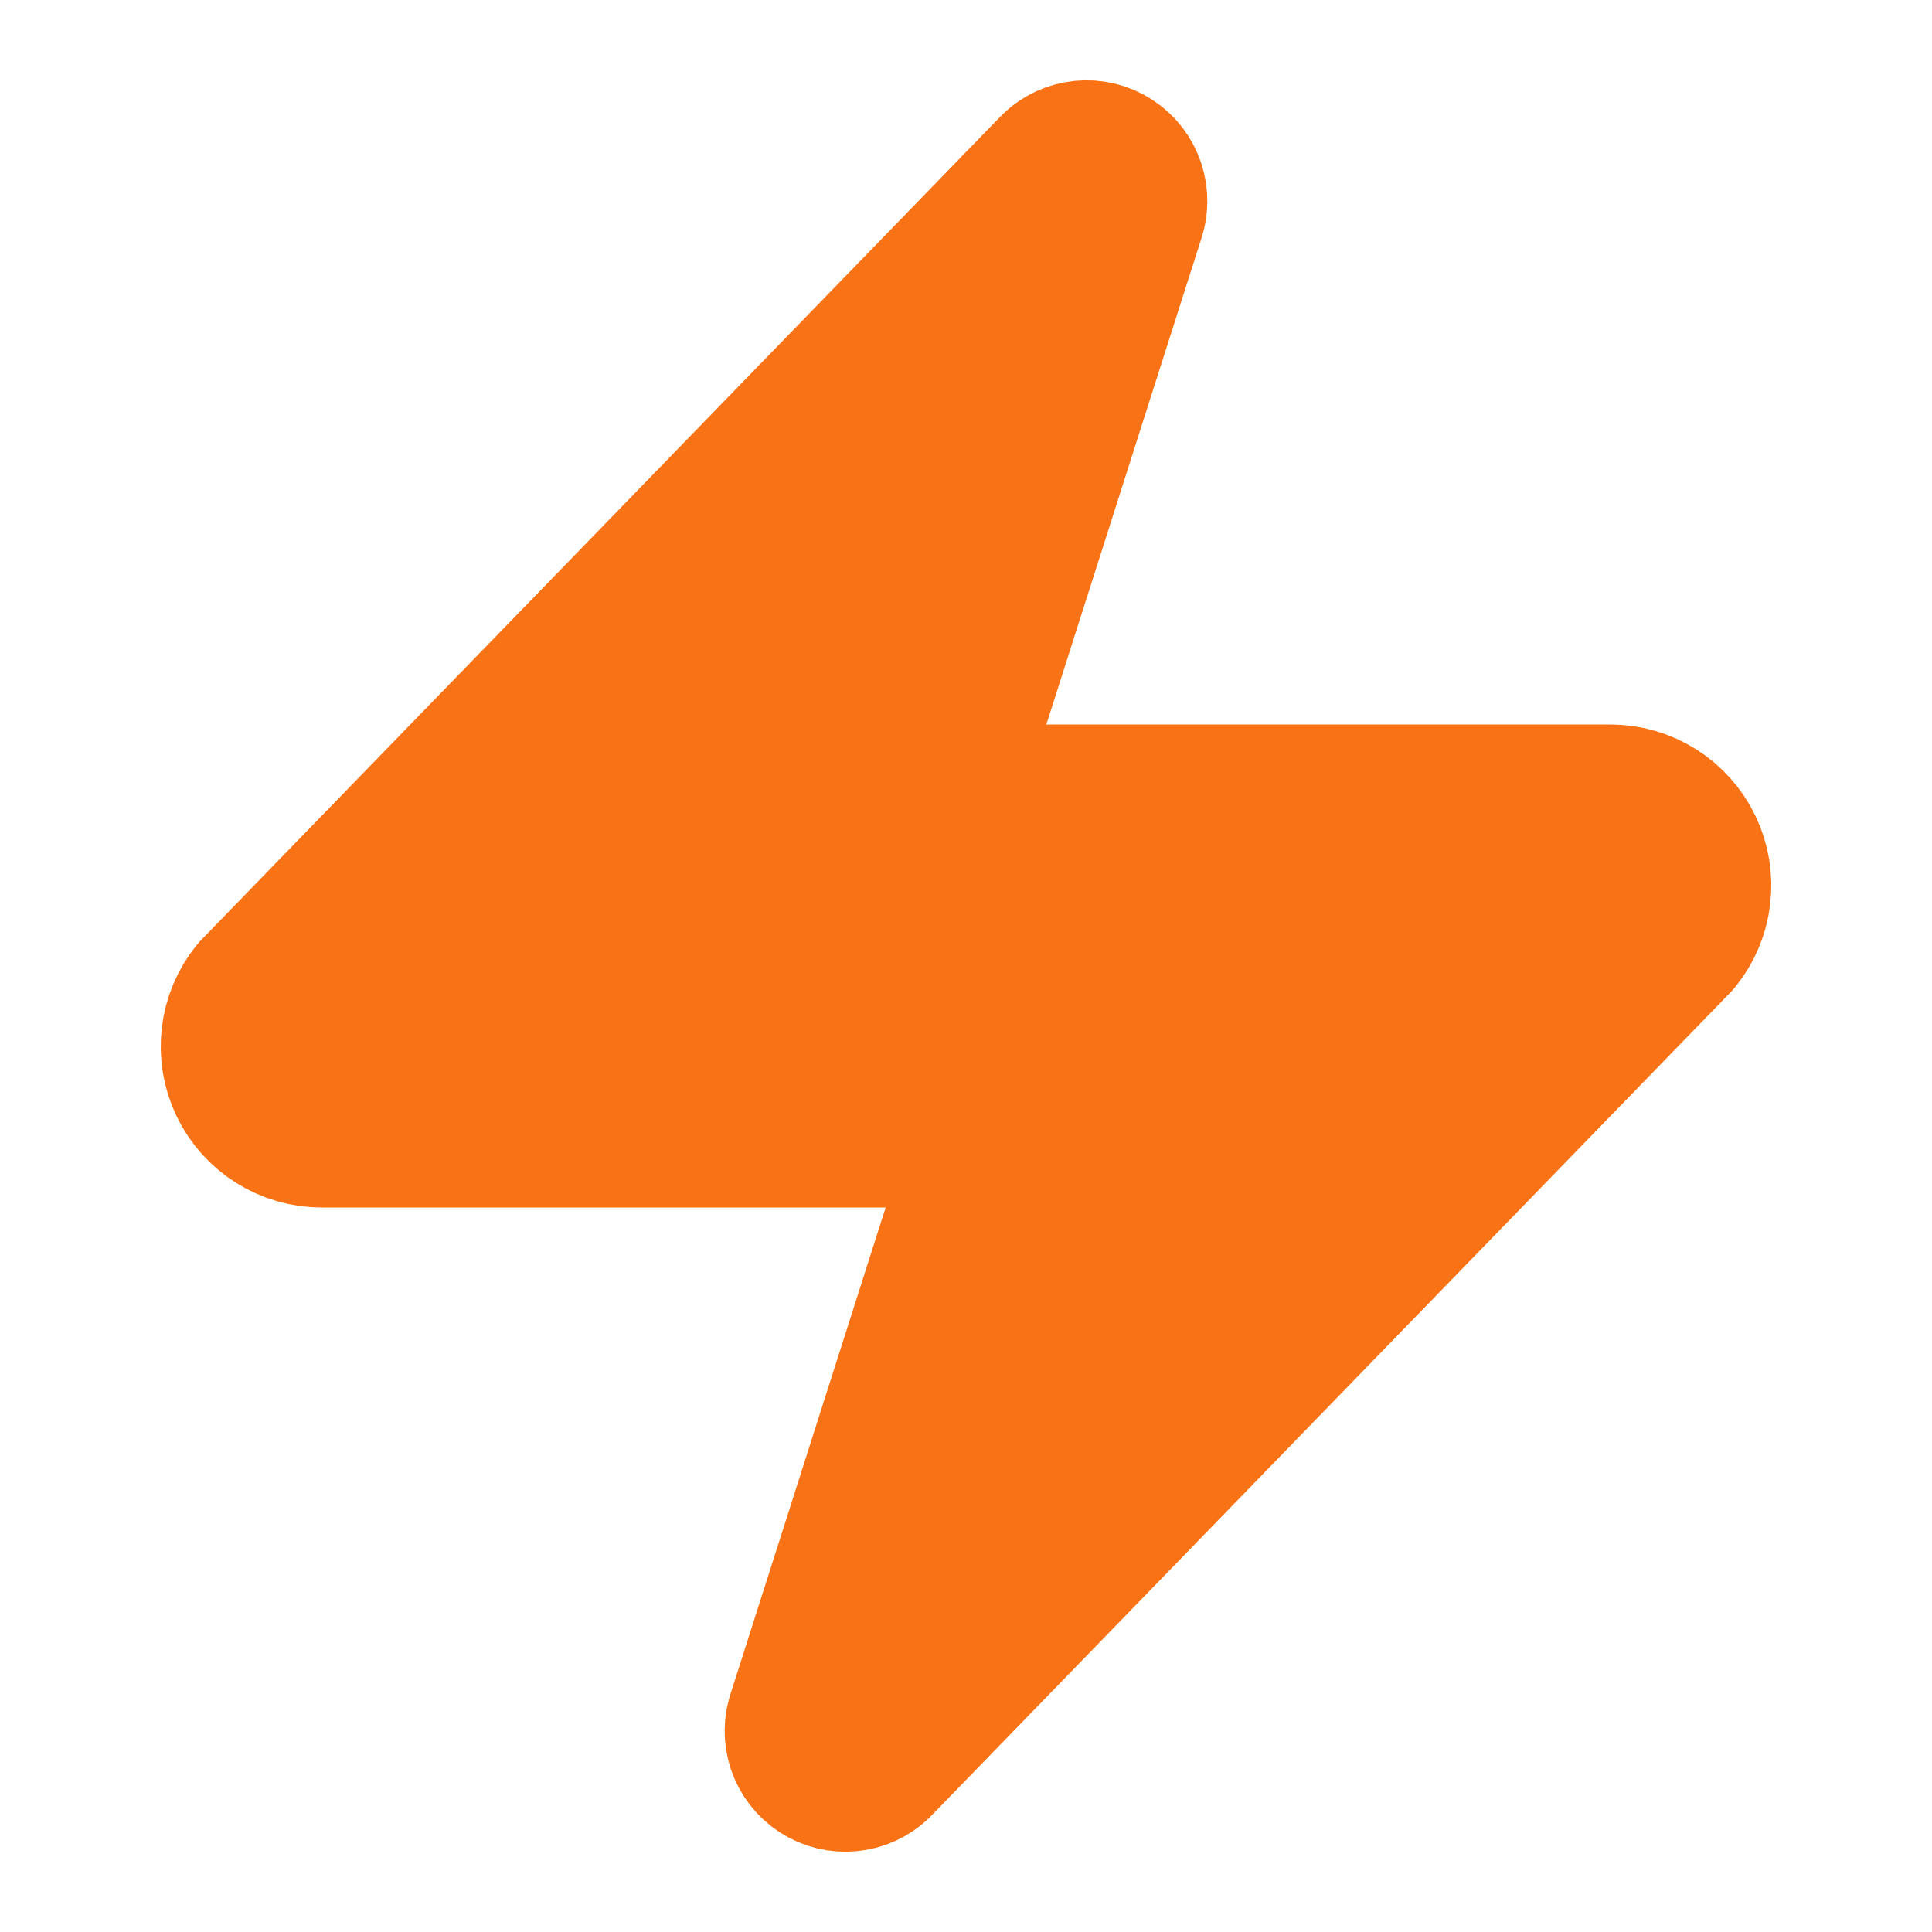
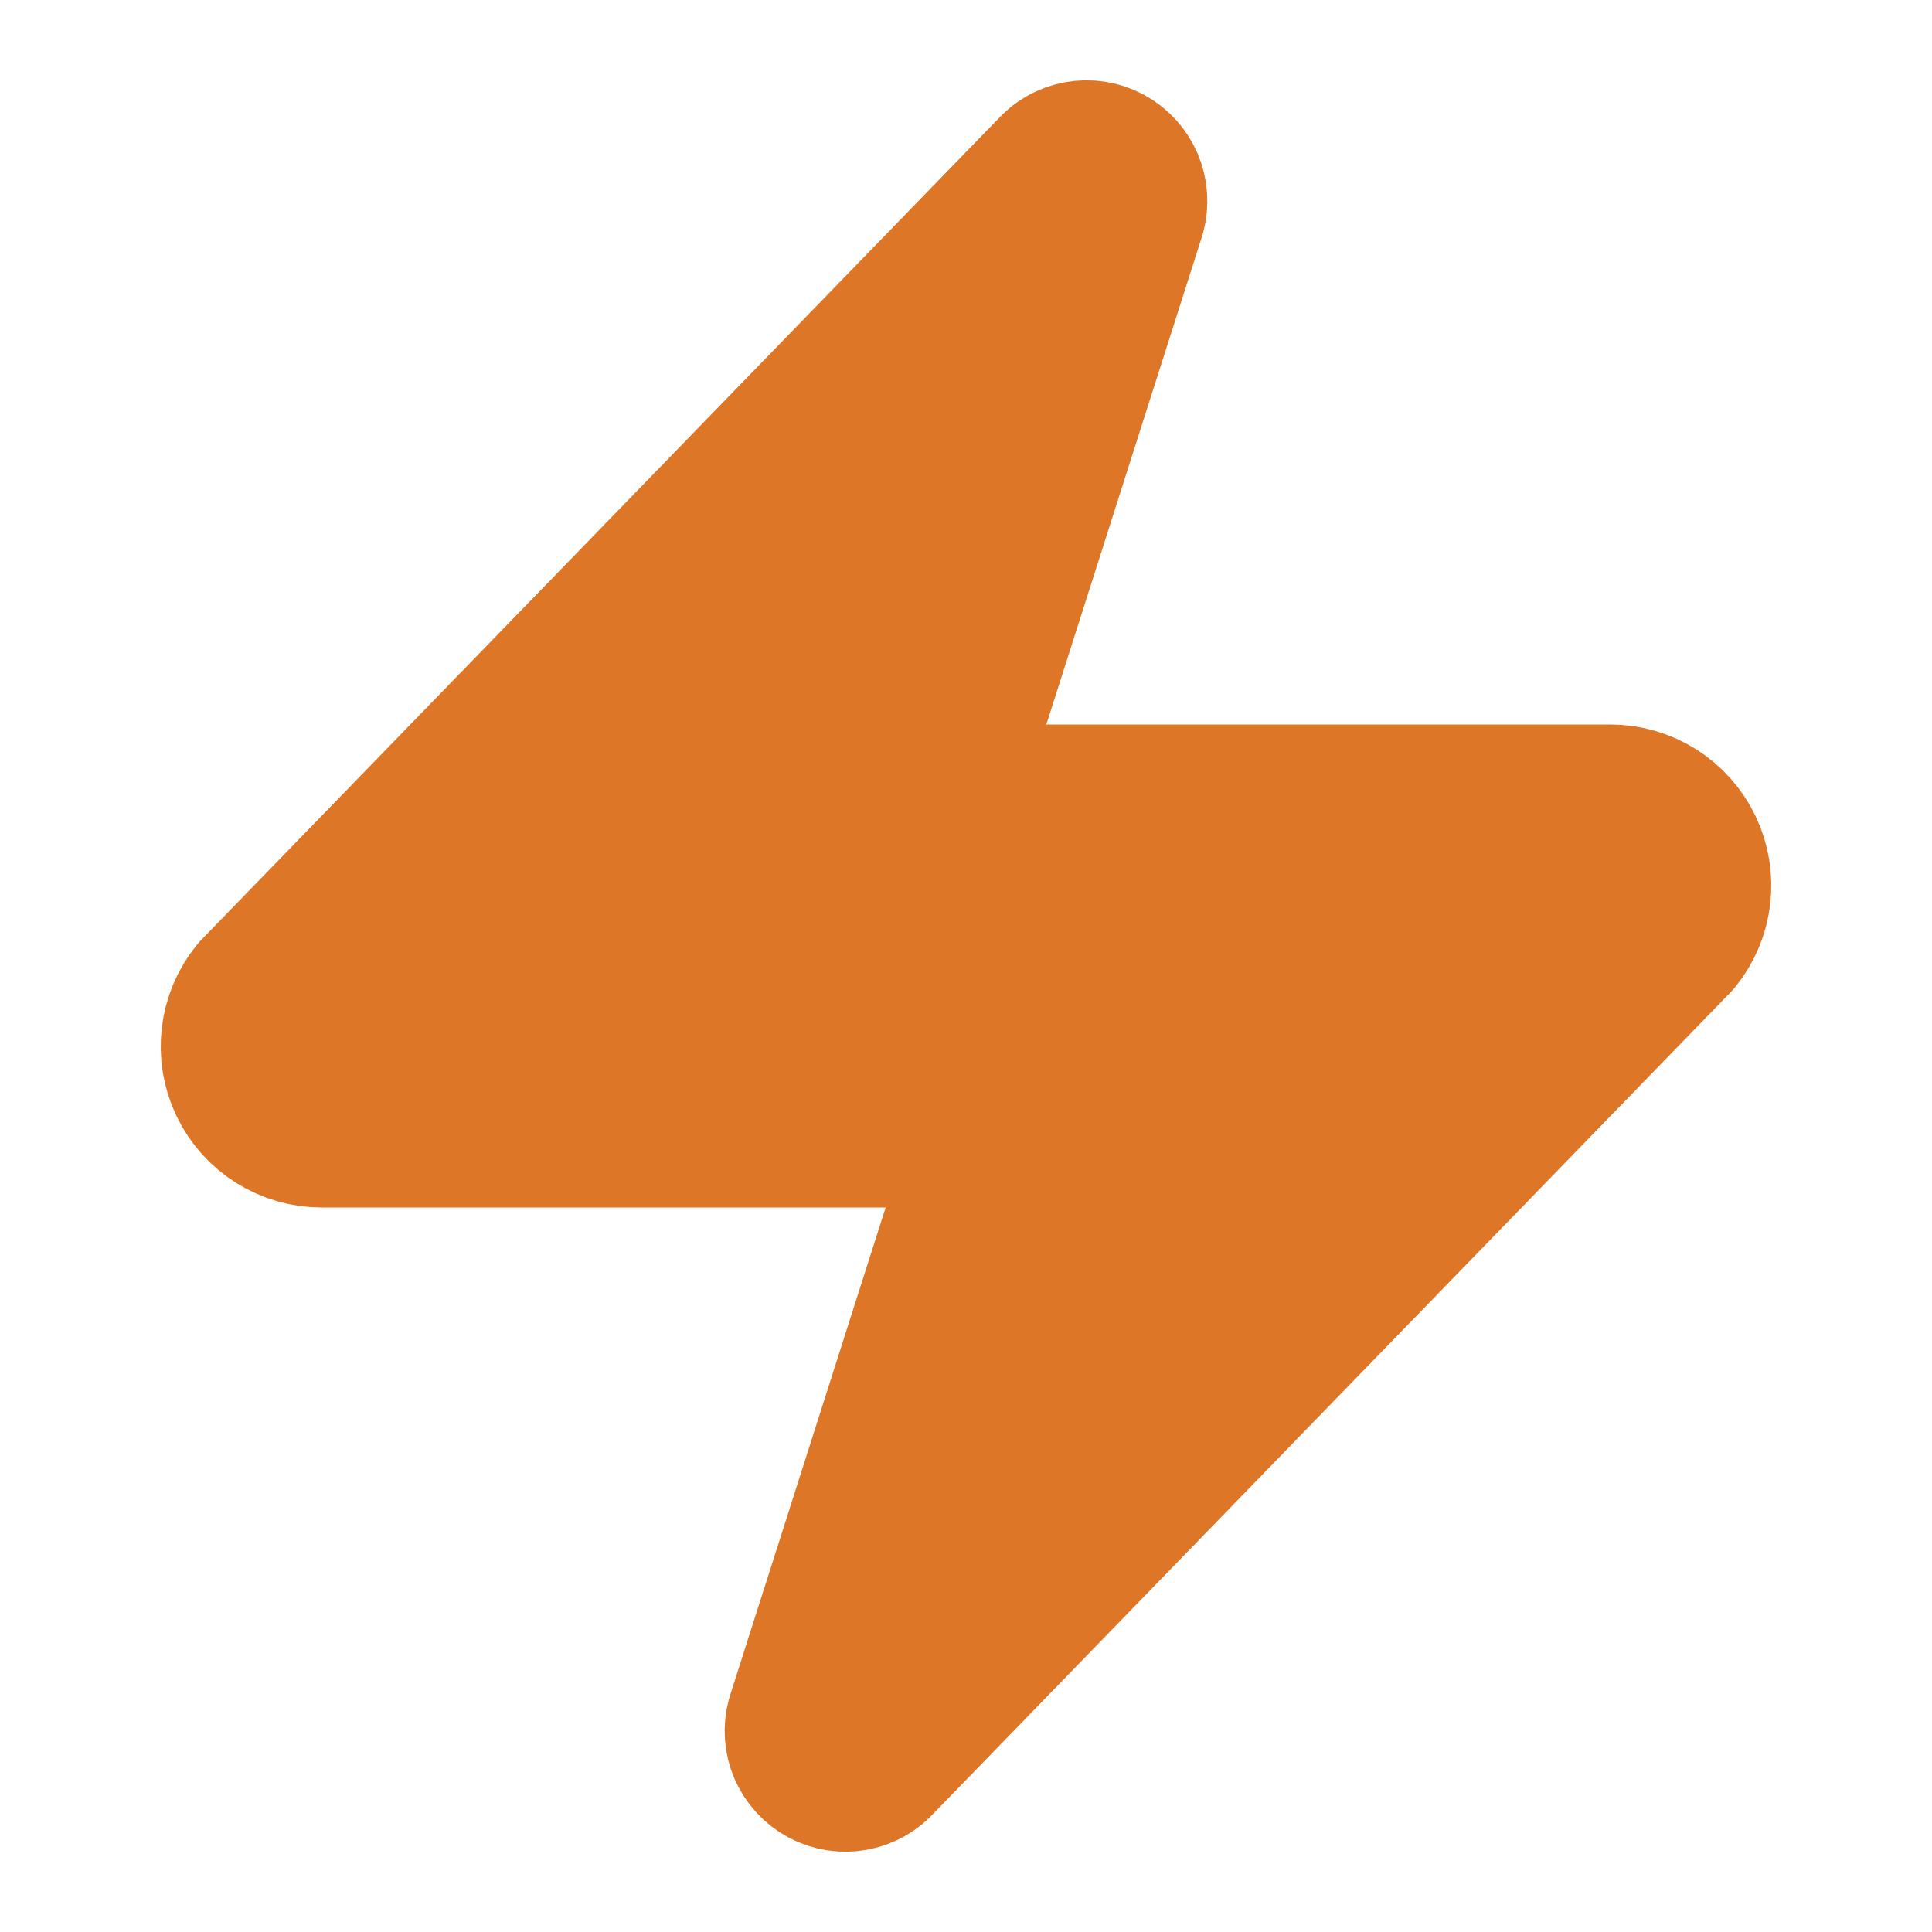
- <svg xmlns="http://www.w3.org/2000/svg" width="32" height="32" viewBox="0 0 24 24" fill="#f97316" stroke="#f97316" stroke-width="2" stroke-linecap="round" stroke-linejoin="round">
+ <svg xmlns="http://www.w3.org/2000/svg" width="96" height="96" viewBox="0 0 24 24" fill="#DD7627" stroke="#DD7627" stroke-width="2" stroke-linecap="round" stroke-linejoin="round">
  <path d="M4 14a1 1 0 0 1-.78-1.63l9.9-10.2a.5.5 0 0 1 .86.46l-1.92 6.02A1 1 0 0 0 13 10h7a1 1 0 0 1 .78 1.63l-9.9 10.2a.5.5 0 0 1-.86-.46l1.92-6.02A1 1 0 0 0 11 14z" />
</svg>
